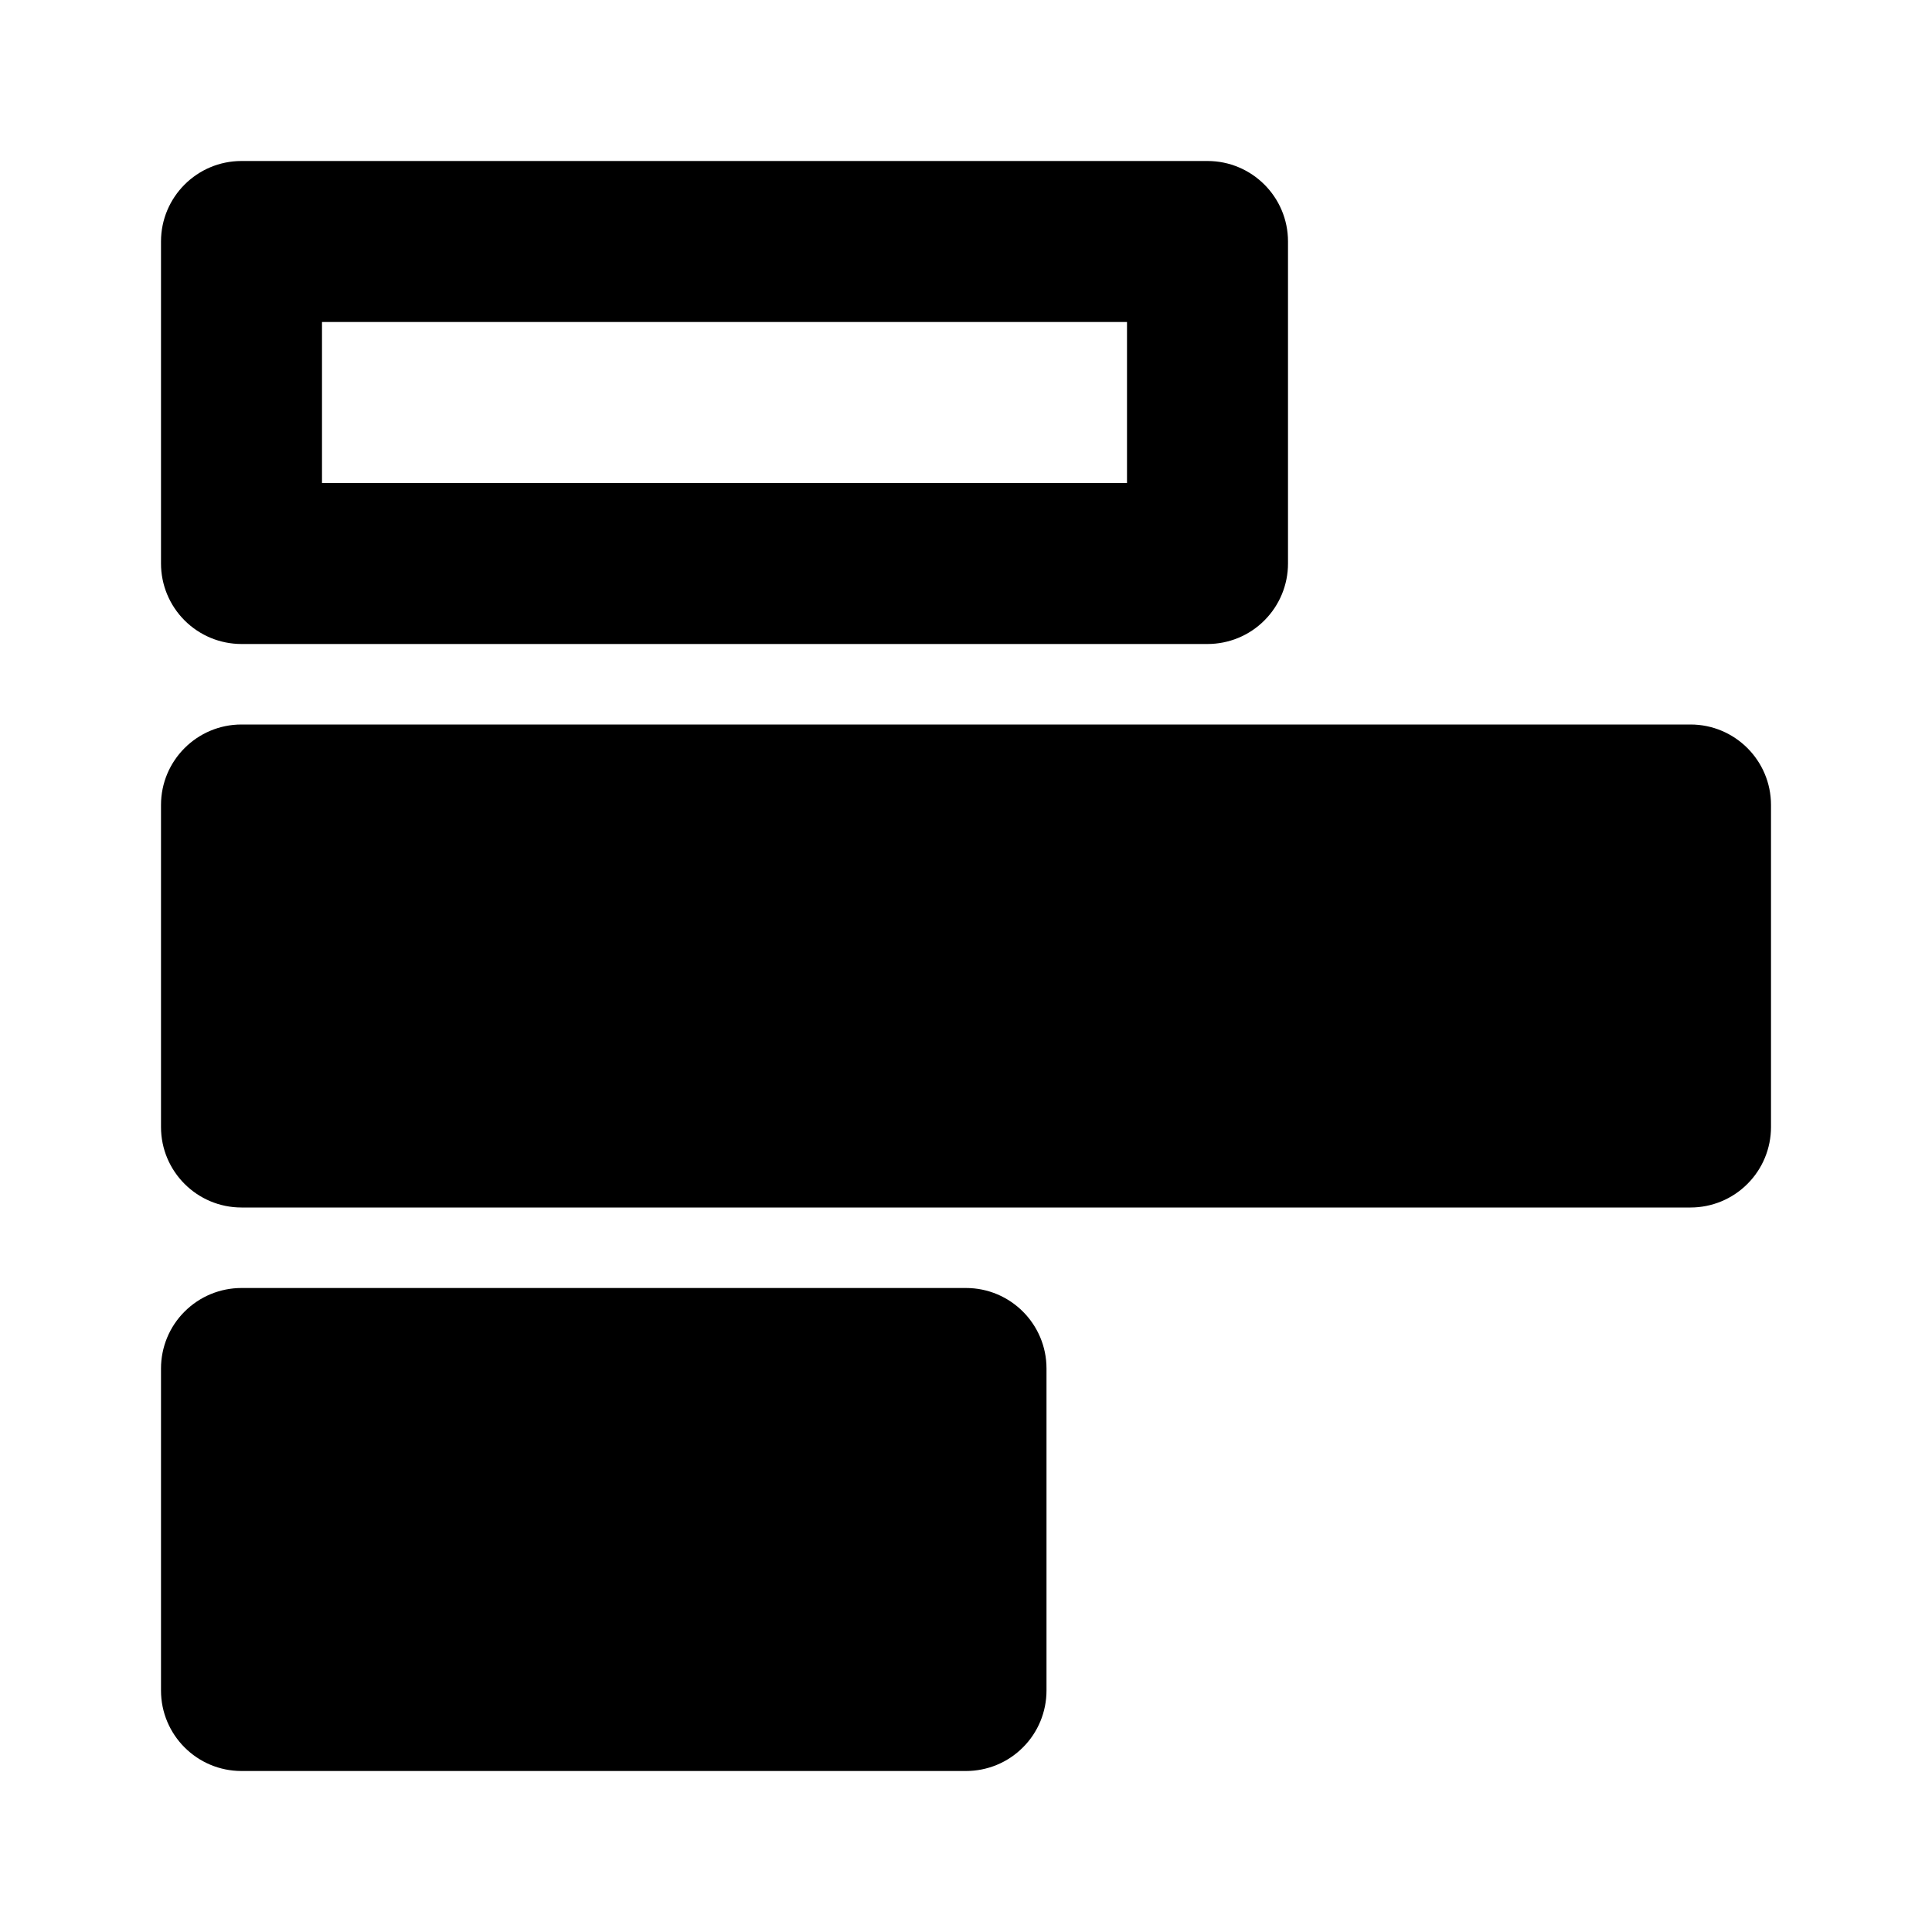
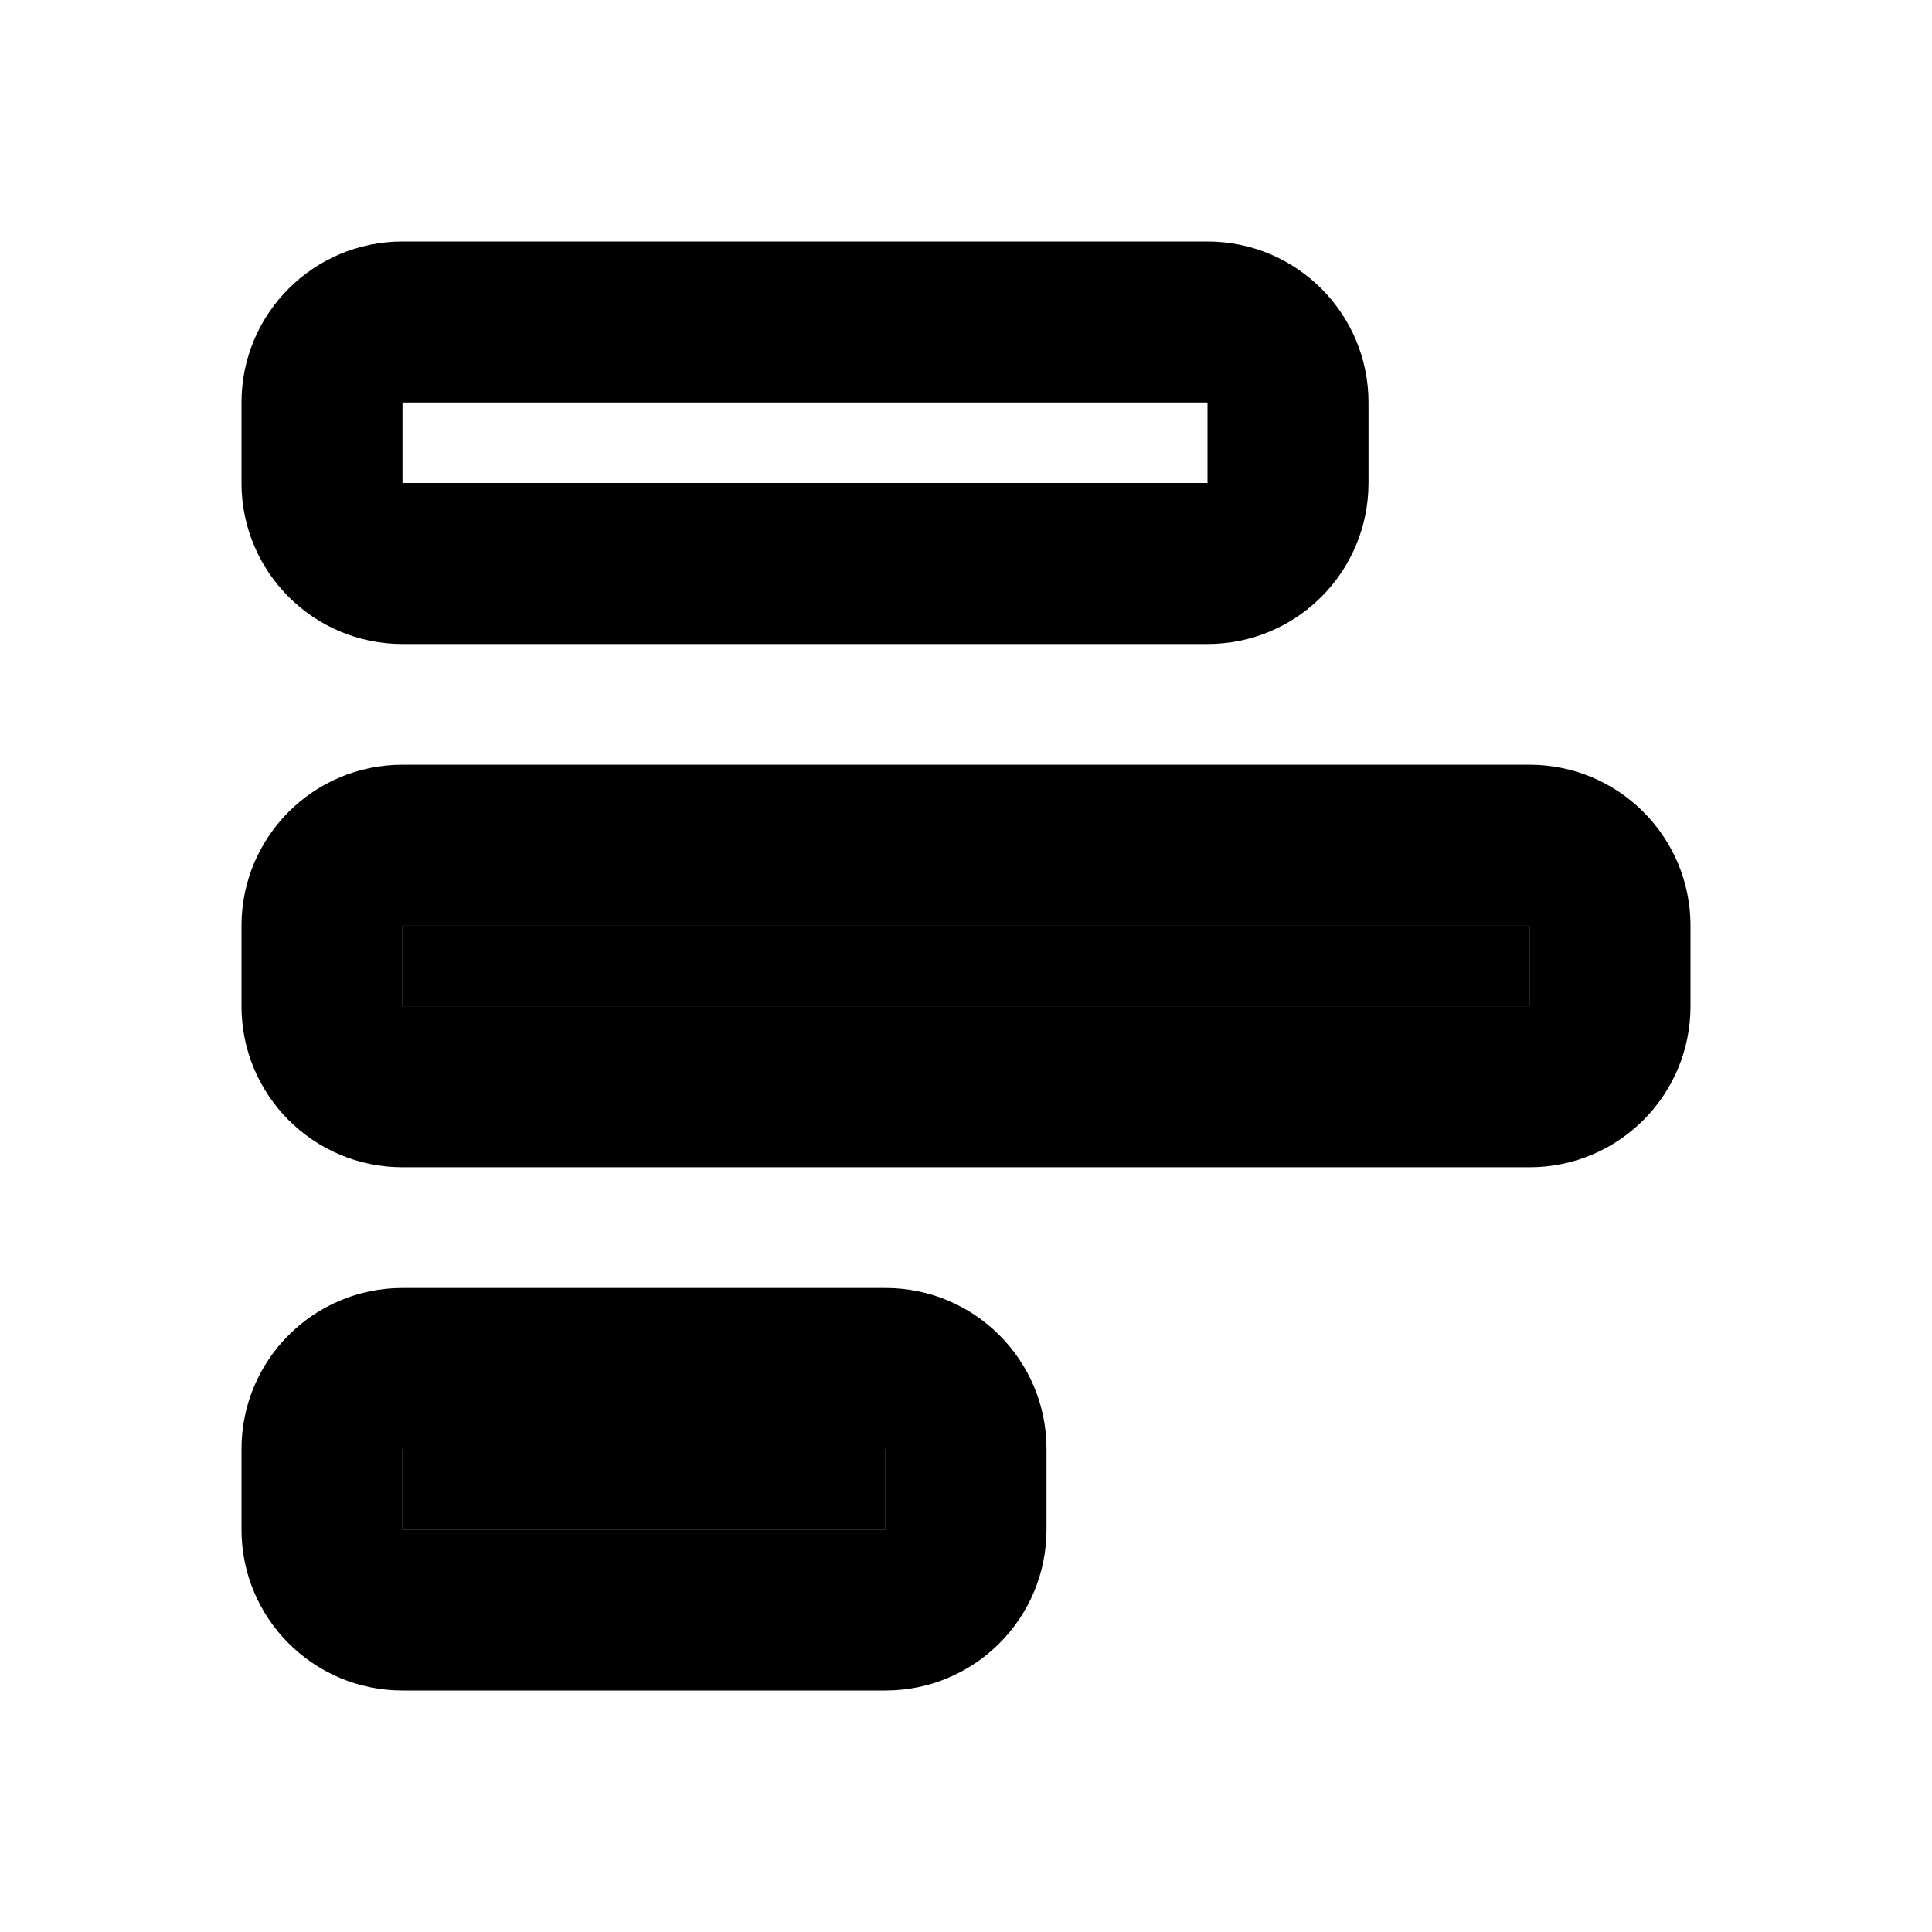
<svg xmlns="http://www.w3.org/2000/svg" width="24" height="24" viewBox="0 0 24 24" class="wd-icon wd-icon-bar-horizontal-chart" role="presentation">
  <g>
-     <path d="M12 21H3V17H12V21Z" fill="oklch(0.352 0 0 / 1)" class="wd-icon-accent" />
-     <path d="M21 14H3V10H21V14Z" fill="oklch(0.352 0 0 / 1)" class="wd-icon-accent" />
+     <path d="M11 16C12.105 16 13 16.895 13 18V19C13 20.105 12.105 21 11 21H5C3.895 21 3 20.105 3 19V18C3 16.895 3.895 16 5 16H11ZM5 19H11V18H5V19Z" fill="oklch(0.352 0 0 / 1)" class="wd-icon-fill" />
+     <path d="M19 9.5C20.105 9.5 21 10.395 21 11.5V12.5C21 13.605 20.105 14.5 19 14.5H5C3.895 14.5 3 13.605 3 12.5V11.5C3 10.395 3.895 9.5 5 9.5H19ZM5 12.5H19V11.5H5V12.5Z" fill="oklch(0.352 0 0 / 1)" class="wd-icon-fill" />
+     <path d="M15 3C16.105 3 17 3.895 17 5V6C17 7.105 16.105 8 15 8H5C3.895 8 3 7.105 3 6V5C3 3.895 3.895 3 5 3H15ZM5 5V6H15V5H5Z" fill="oklch(0.352 0 0 / 1)" class="wd-icon-fill" />
  </g>
  <g>
-     <path d="M12 16C12.552 16 13 16.448 13 17V21C13 21.265 12.895 21.52 12.707 21.707C12.52 21.895 12.265 22 12 22H3C2.448 22 2 21.552 2 21V17C2 16.735 2.105 16.48 2.293 16.293C2.481 16.105 2.735 16 3 16H12ZM4 20H11V18H4V20Z" fill="oklch(0.352 0 0 / 1)" class="wd-icon-fill" />
-     <path d="M21 9C21.552 9 22 9.448 22 10V14C22 14.265 21.895 14.52 21.707 14.707C21.52 14.895 21.265 15 21 15H3C2.448 15 2 14.552 2 14V10C2 9.448 2.448 9 3 9H21ZM4 13H20V11H4V13Z" fill="oklch(0.352 0 0 / 1)" class="wd-icon-fill" />
-     <path d="M15 2C15.552 2 16 2.448 16 3V7C16 7.265 15.895 7.519 15.707 7.707C15.52 7.895 15.265 8 15 8H3C2.735 8 2.481 7.895 2.293 7.707C2.105 7.519 2 7.265 2 7V3C2 2.448 2.448 2 3 2H15ZM4 6H14V4H4V6Z" fill="oklch(0.352 0 0 / 1)" class="wd-icon-fill" />
+     <path d="M11 19H5V18H11V19Z" fill="oklch(0.352 0 0 / 1)" class="wd-icon-accent" />
+     <path d="M19 12.5H5V11.5H19V12.5Z" fill="oklch(0.352 0 0 / 1)" class="wd-icon-accent" />
  </g>
</svg>
